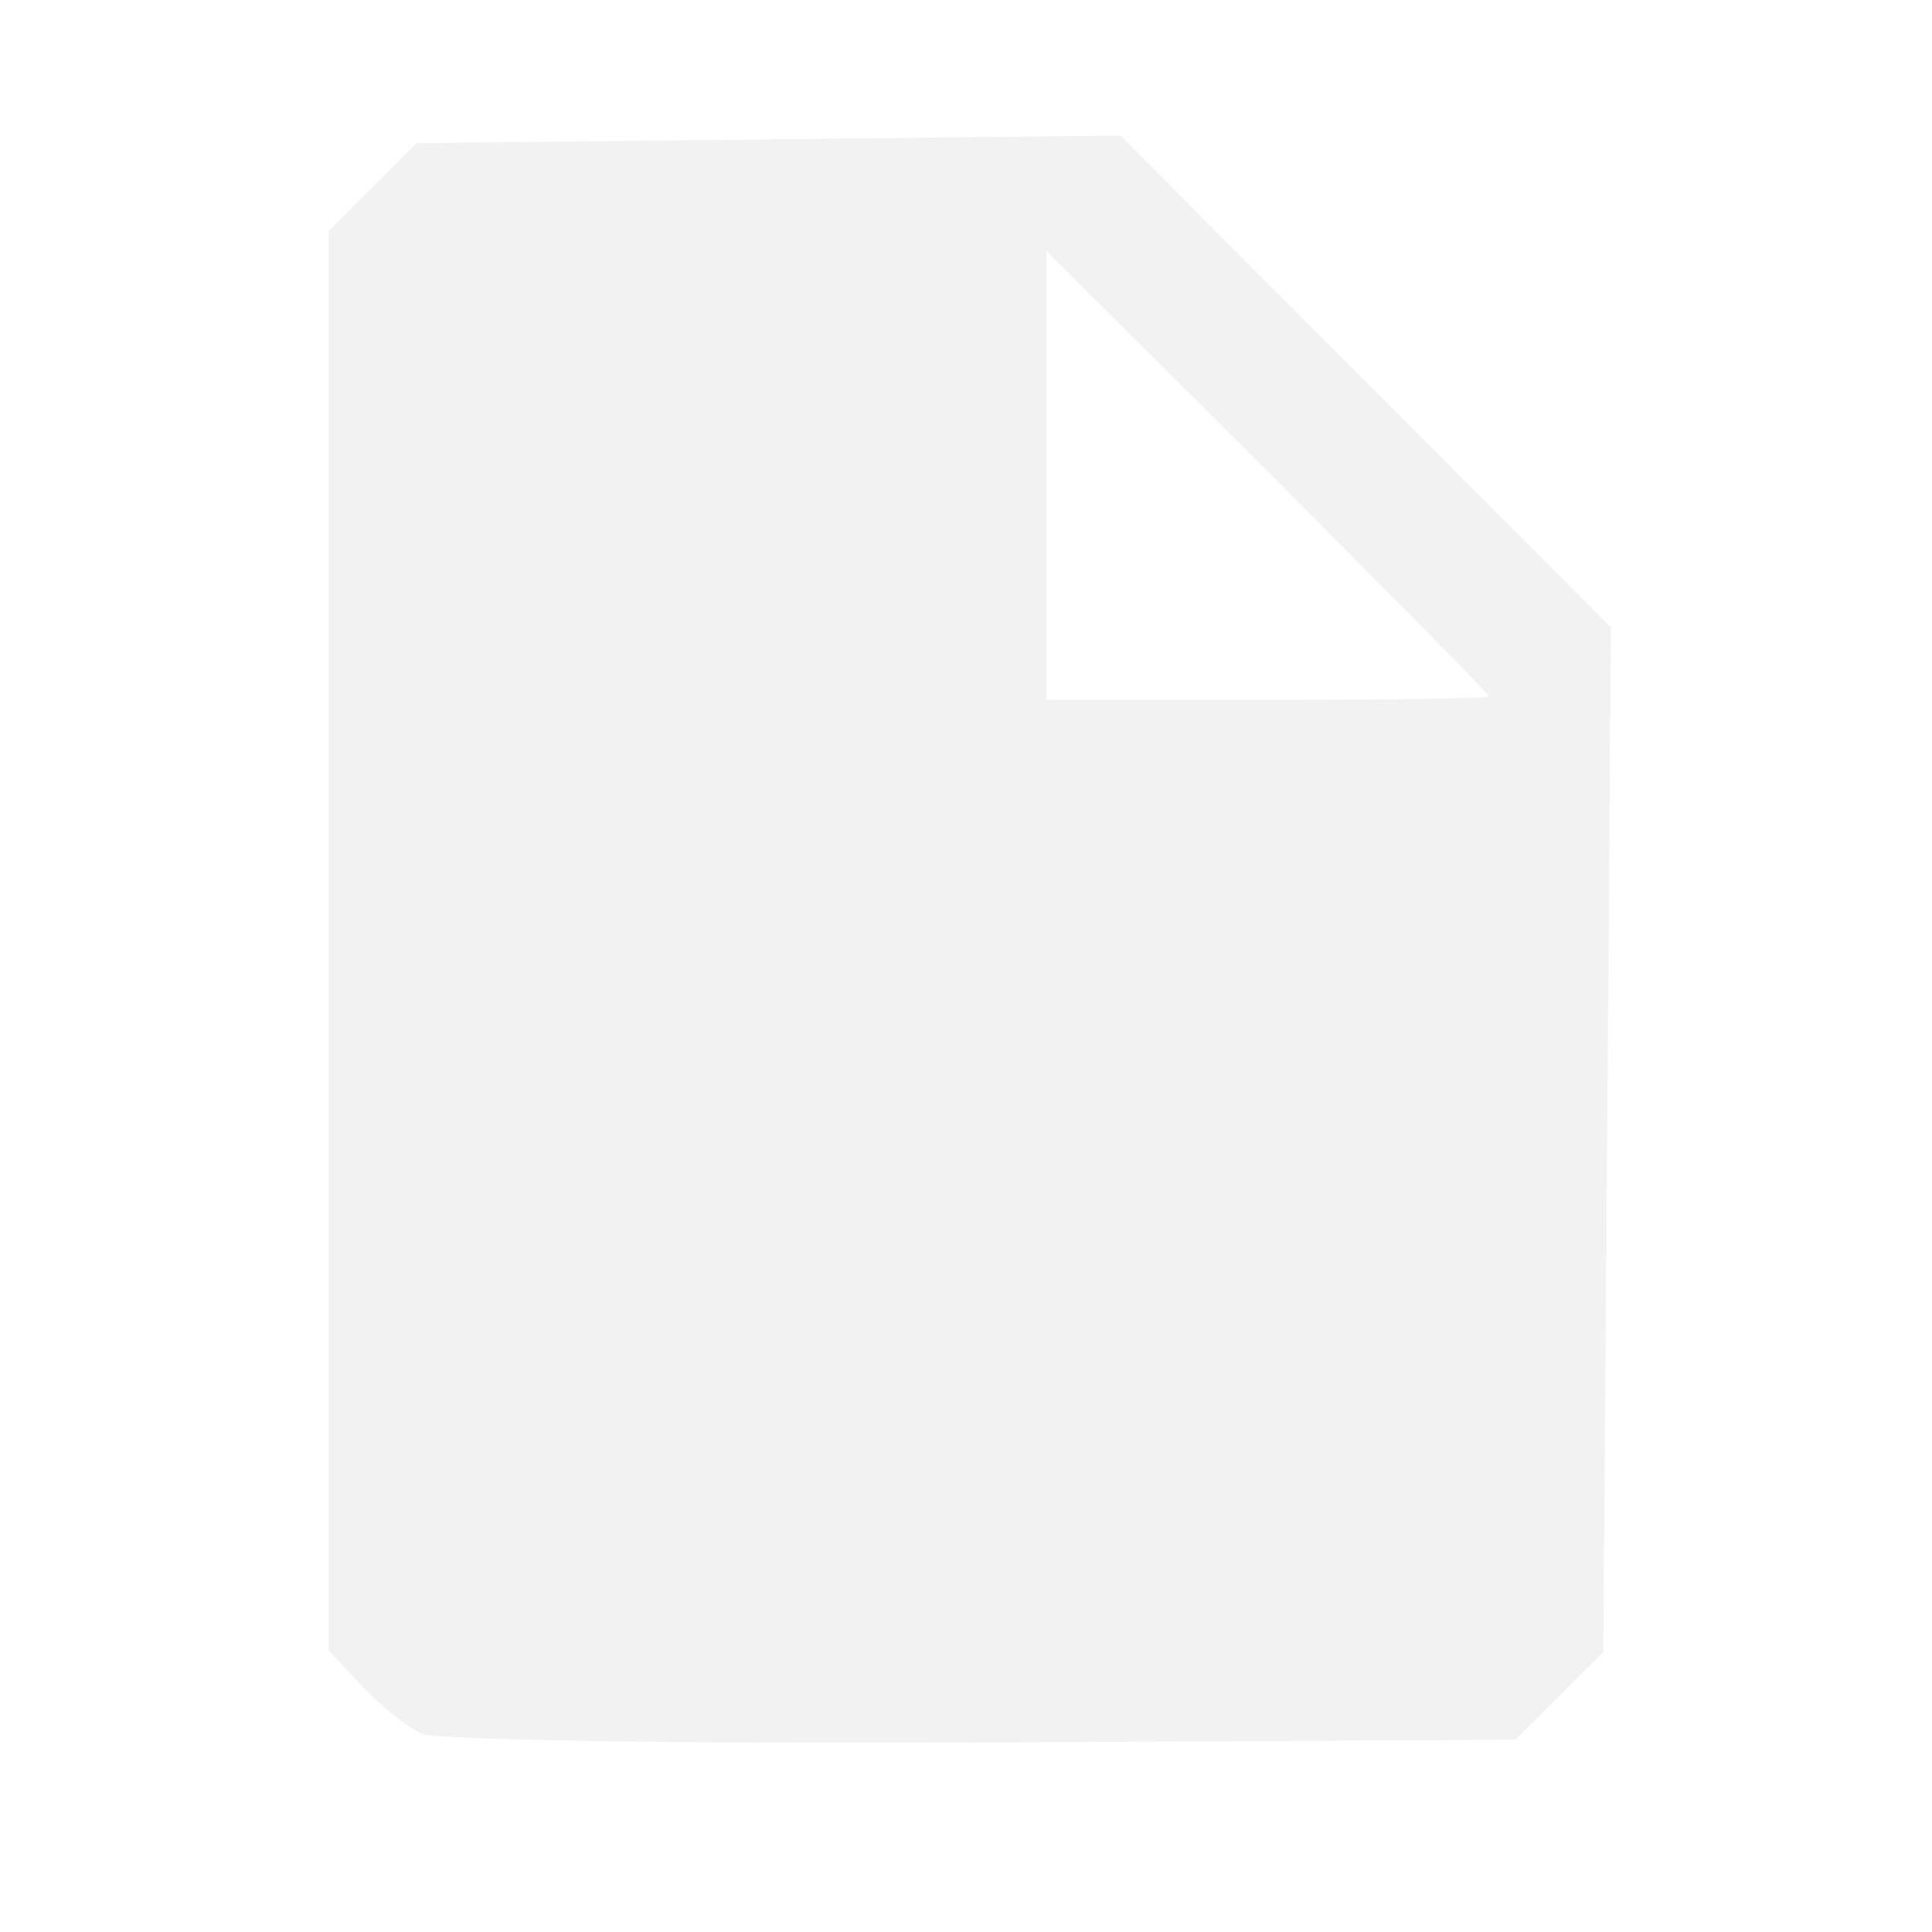
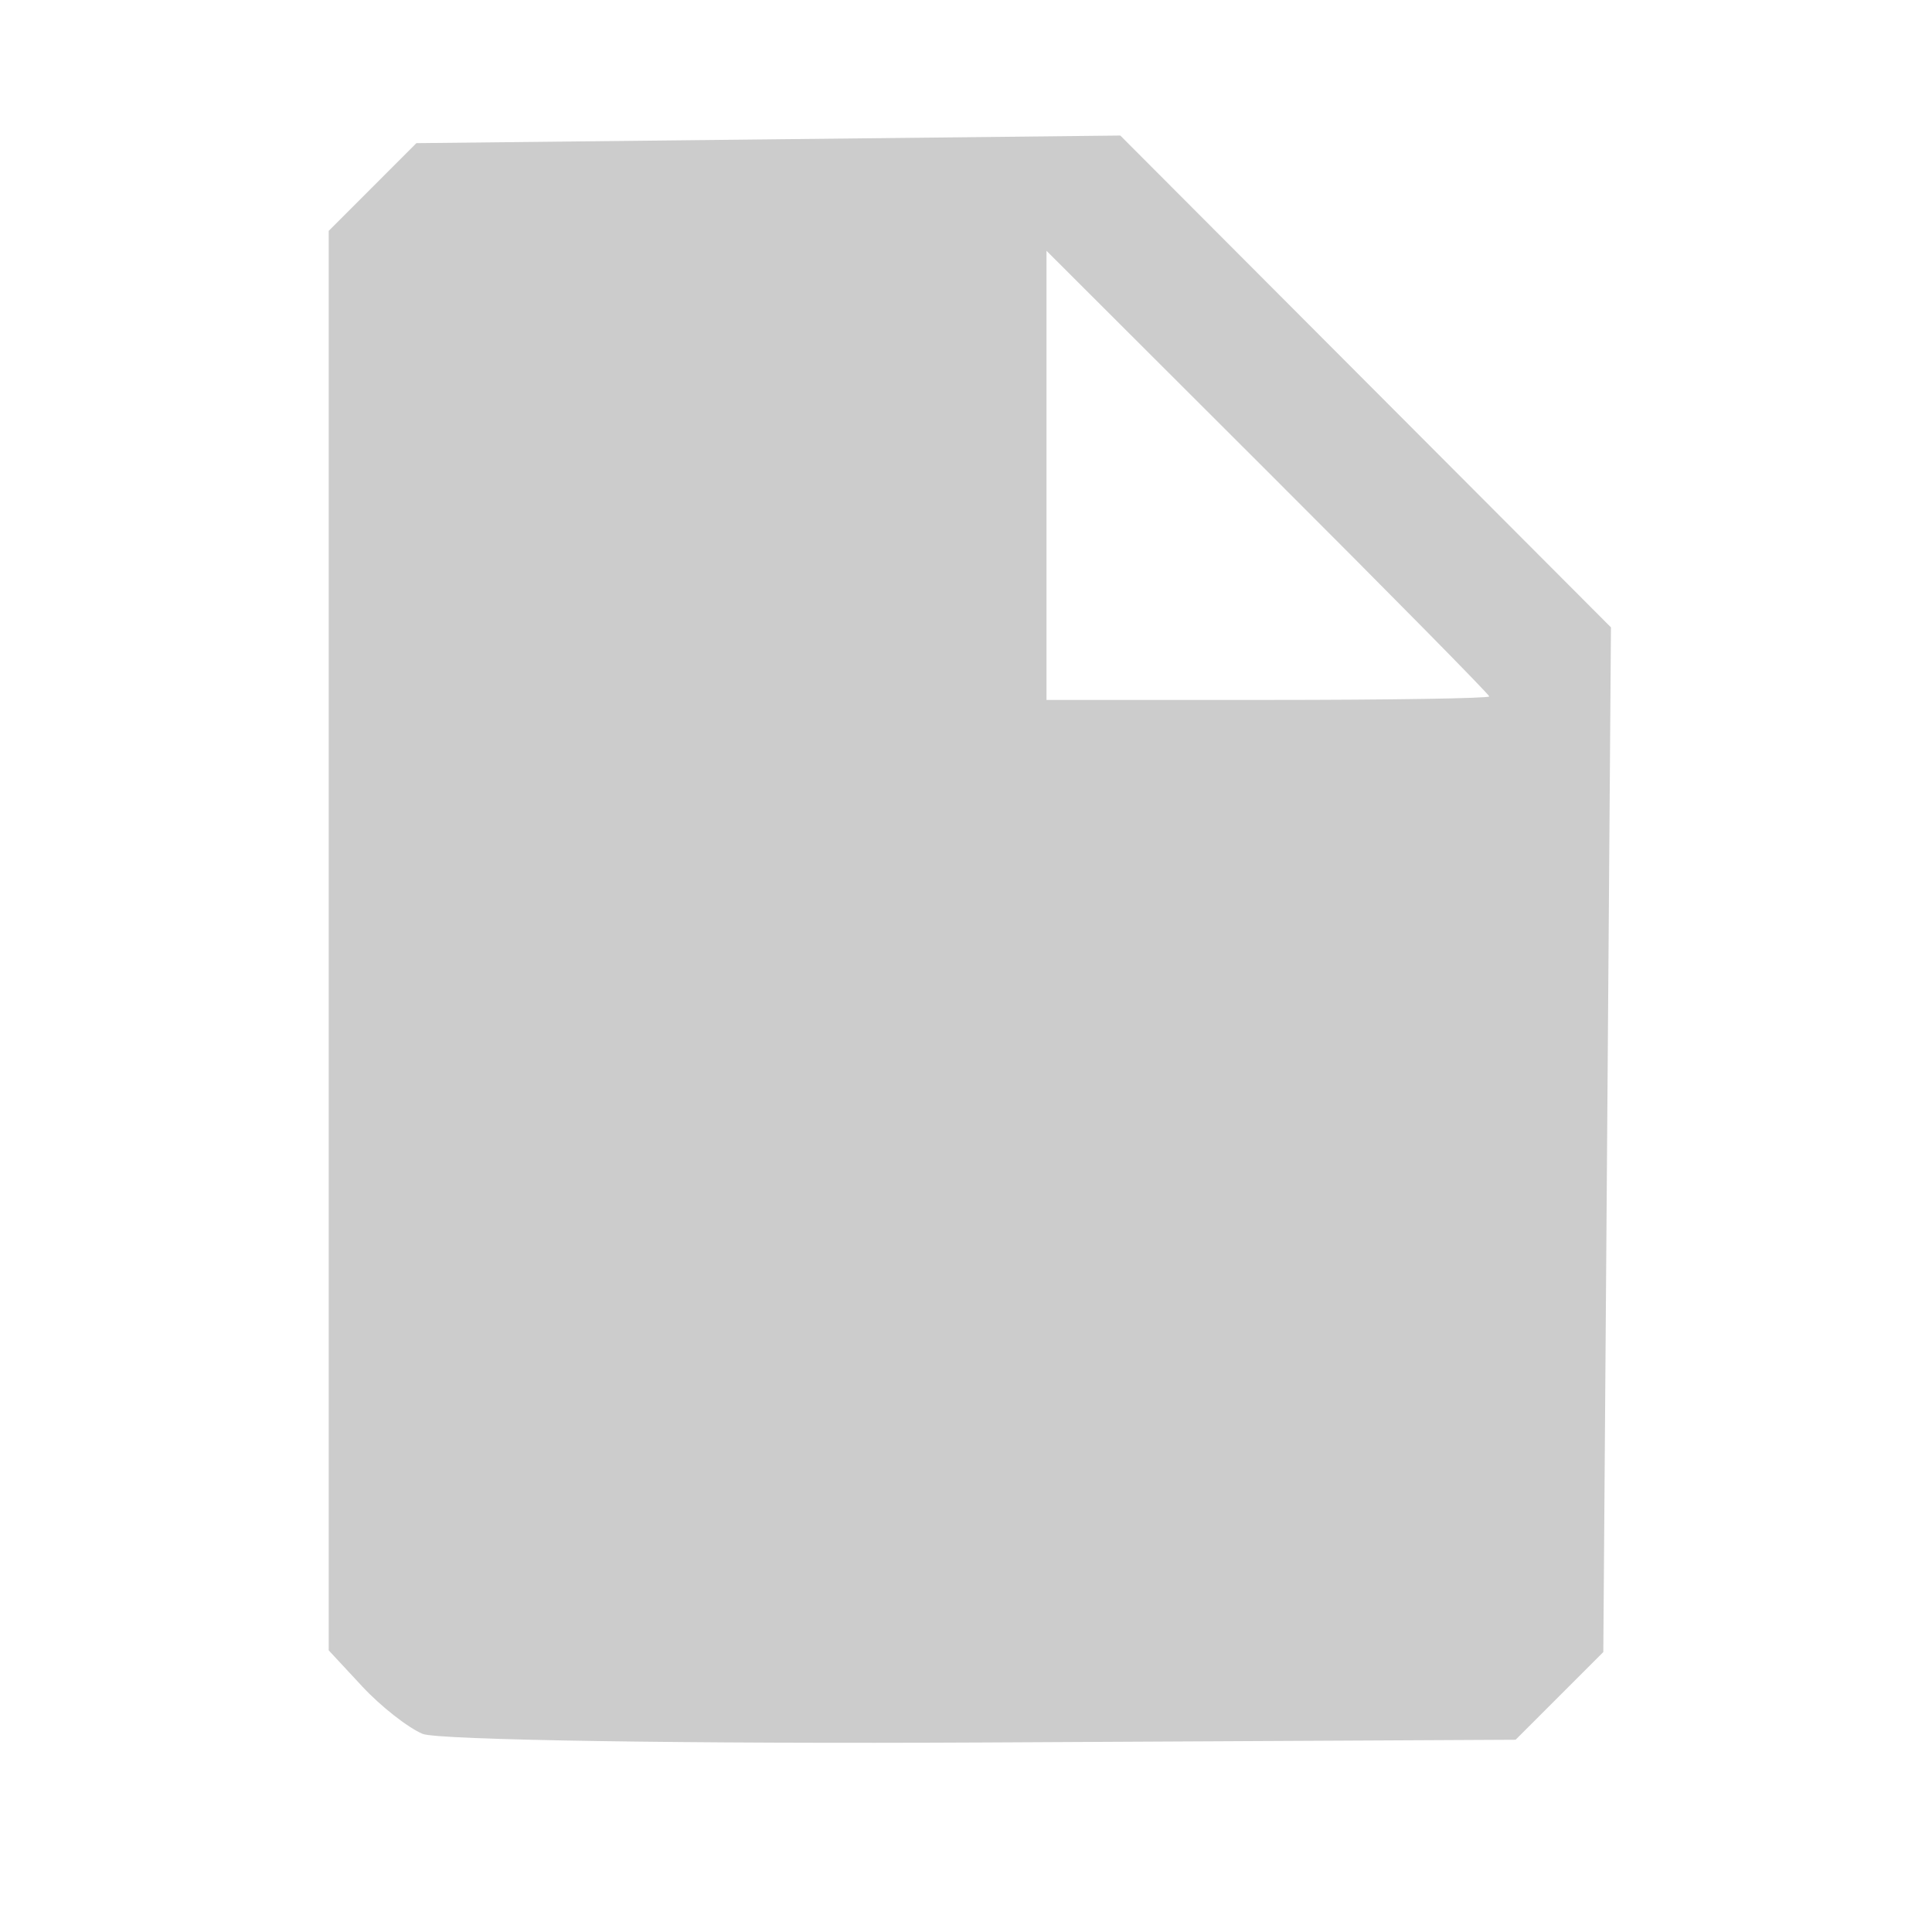
<svg xmlns="http://www.w3.org/2000/svg" version="1.1" id="svg2" width="192" height="192" viewBox="0 0 192 192">
  <defs id="defs6" />
-   <path style="fill:#f2f2f2;stroke-width:1.333" d="m 42,172.31 c -1.467,-0.619 -4.167,-2.74 -6,-4.712 l -3.333,-3.587 V 93.478 22.944 l 4.357,-4.359 4.357,-4.359 34.977,-0.378 34.977,-0.378 24.38,24.438 24.38,24.438 -0.38,50.916 -0.38,50.916 -4.358,4.358 -4.358,4.358 -52.976,0.272 C 68.506,173.314 43.467,172.929 42,172.31 Z M 148,69.211 c 0,-0.192 -9.9,-10.235 -22,-22.318 l -22,-21.97 v 22.318 22.318 h 22 c 12.1,0 22,-0.157 22,-0.348 z" id="path817" />
+   <path style="fill:#cccccc;stroke-width:1.333" d="m 42,172.31 c -1.467,-0.619 -4.167,-2.74 -6,-4.712 l -3.333,-3.587 V 93.478 22.944 l 4.357,-4.359 4.357,-4.359 34.977,-0.378 34.977,-0.378 24.38,24.438 24.38,24.438 -0.38,50.916 -0.38,50.916 -4.358,4.358 -4.358,4.358 -52.976,0.272 C 68.506,173.314 43.467,172.929 42,172.31 Z M 148,69.211 c 0,-0.192 -9.9,-10.235 -22,-22.318 l -22,-21.97 v 22.318 22.318 h 22 c 12.1,0 22,-0.157 22,-0.348 z" id="path817" />
</svg>
